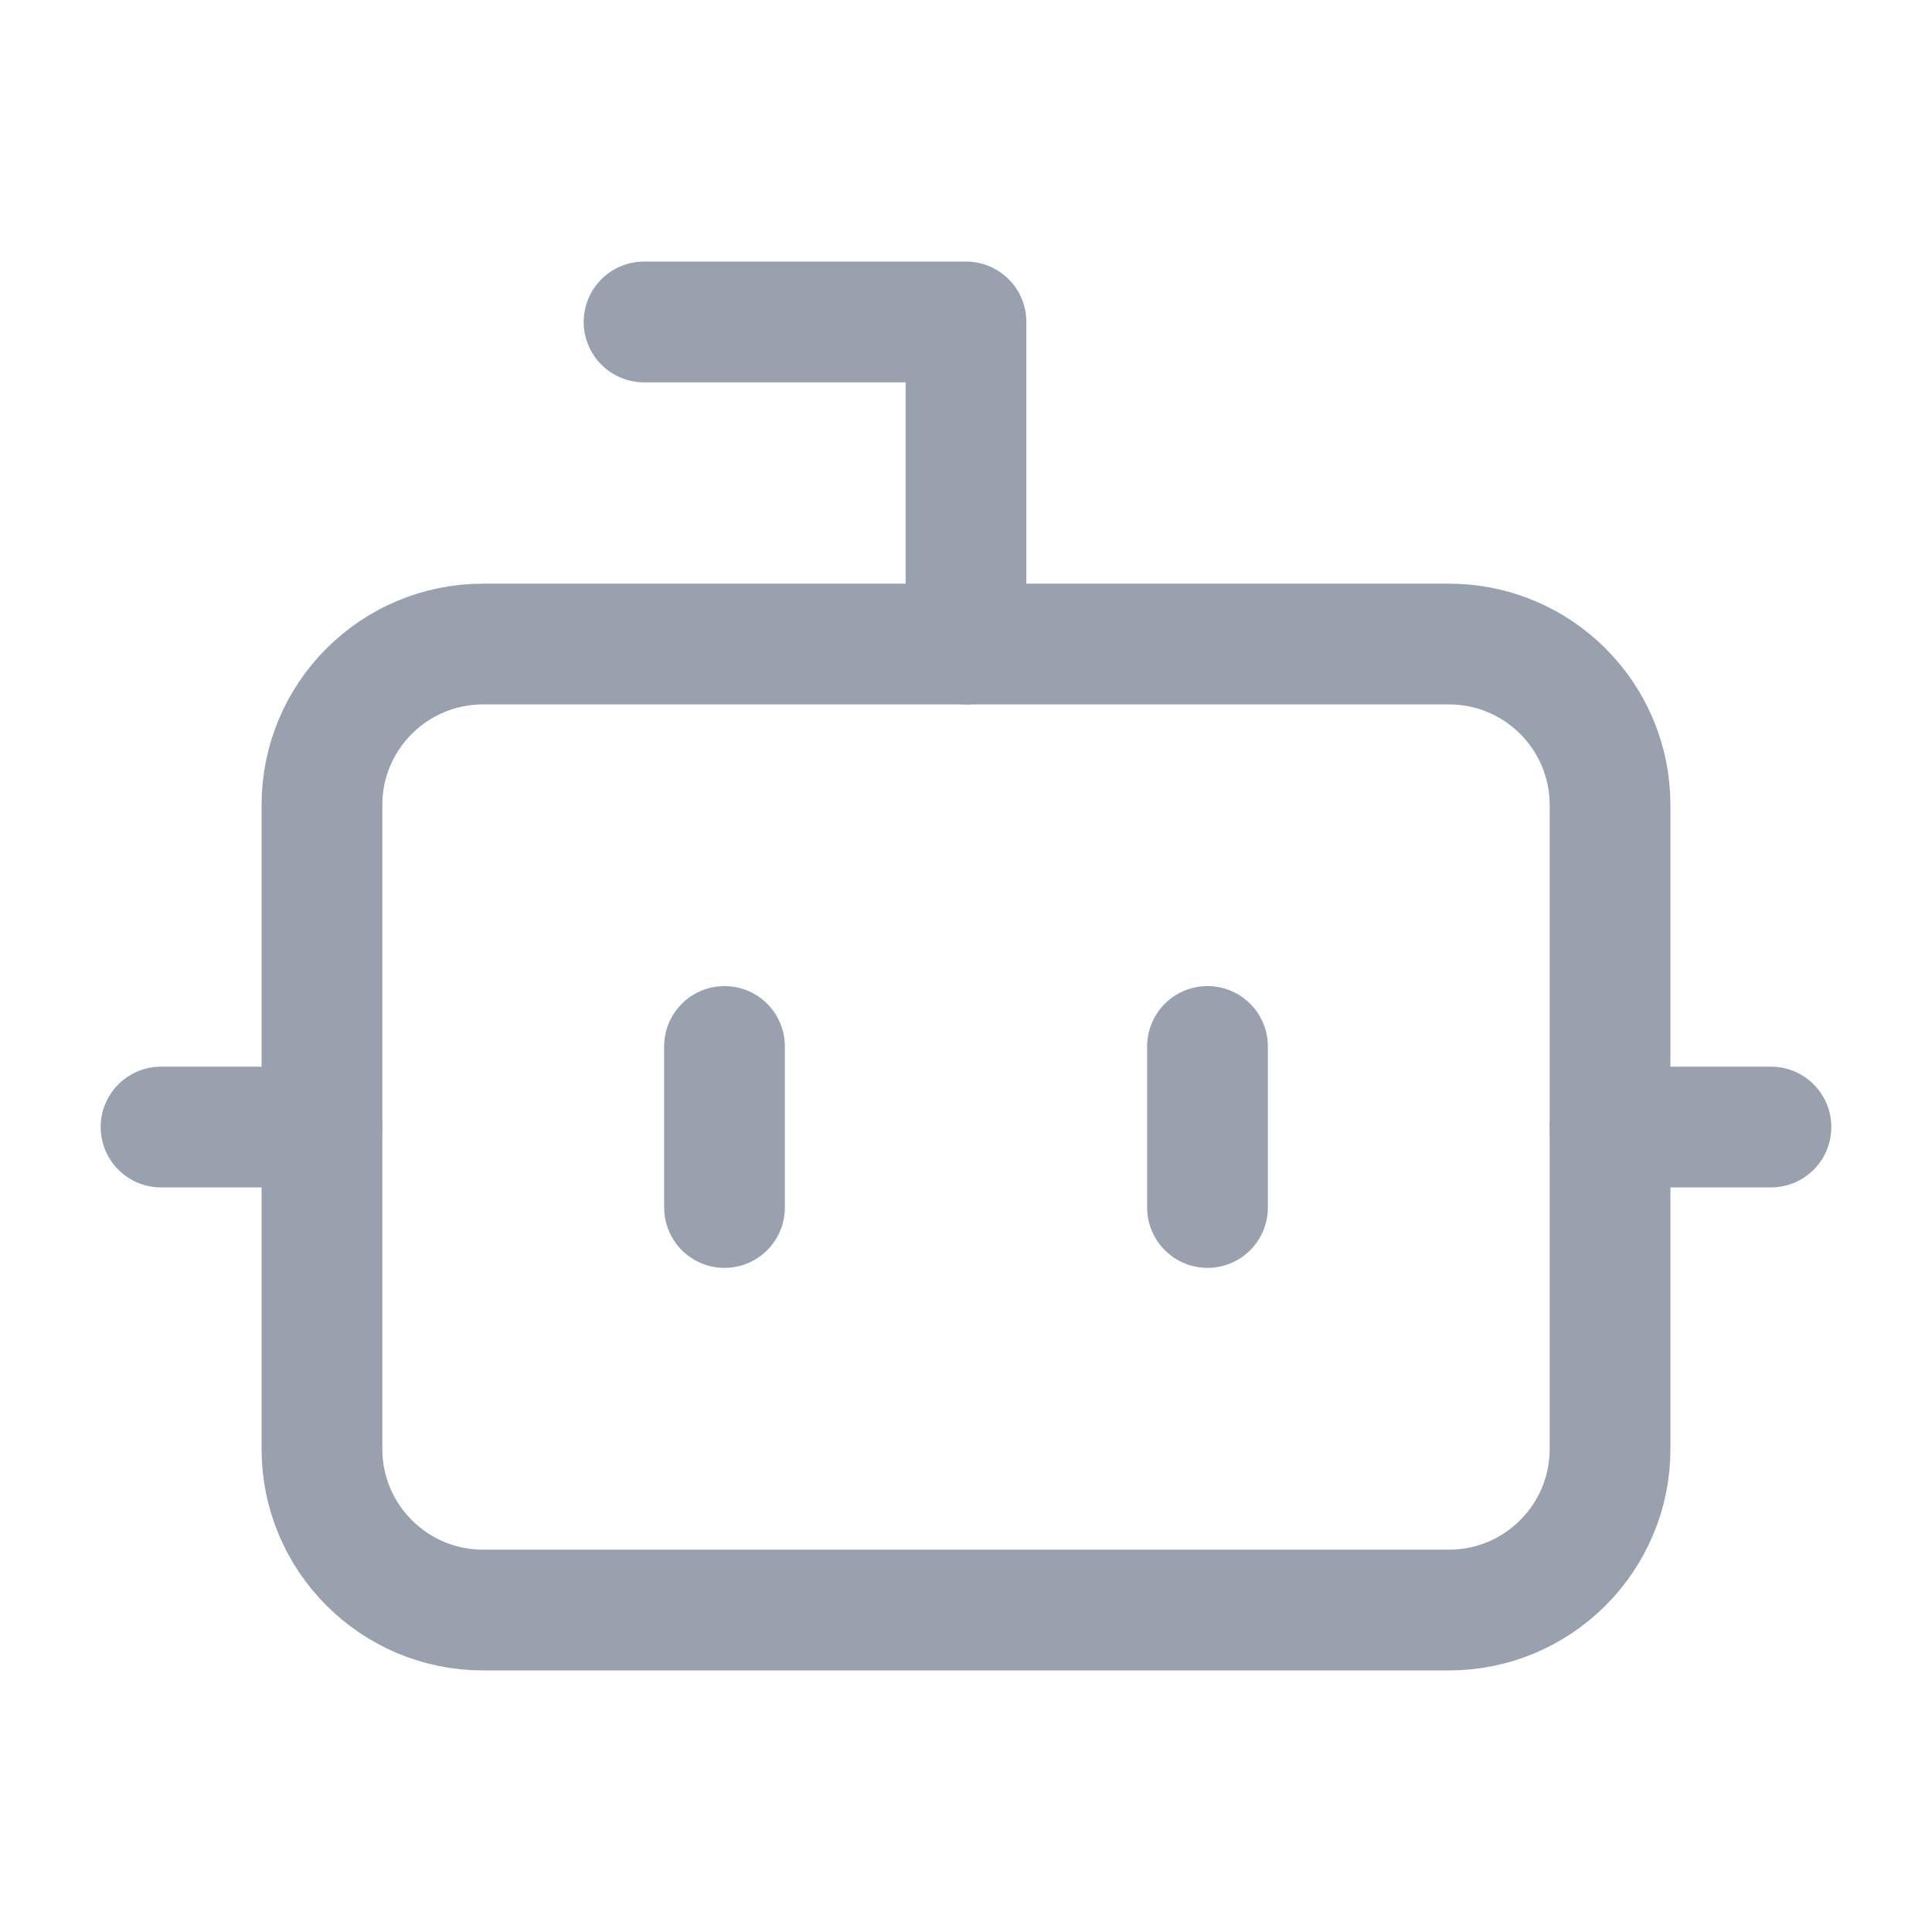
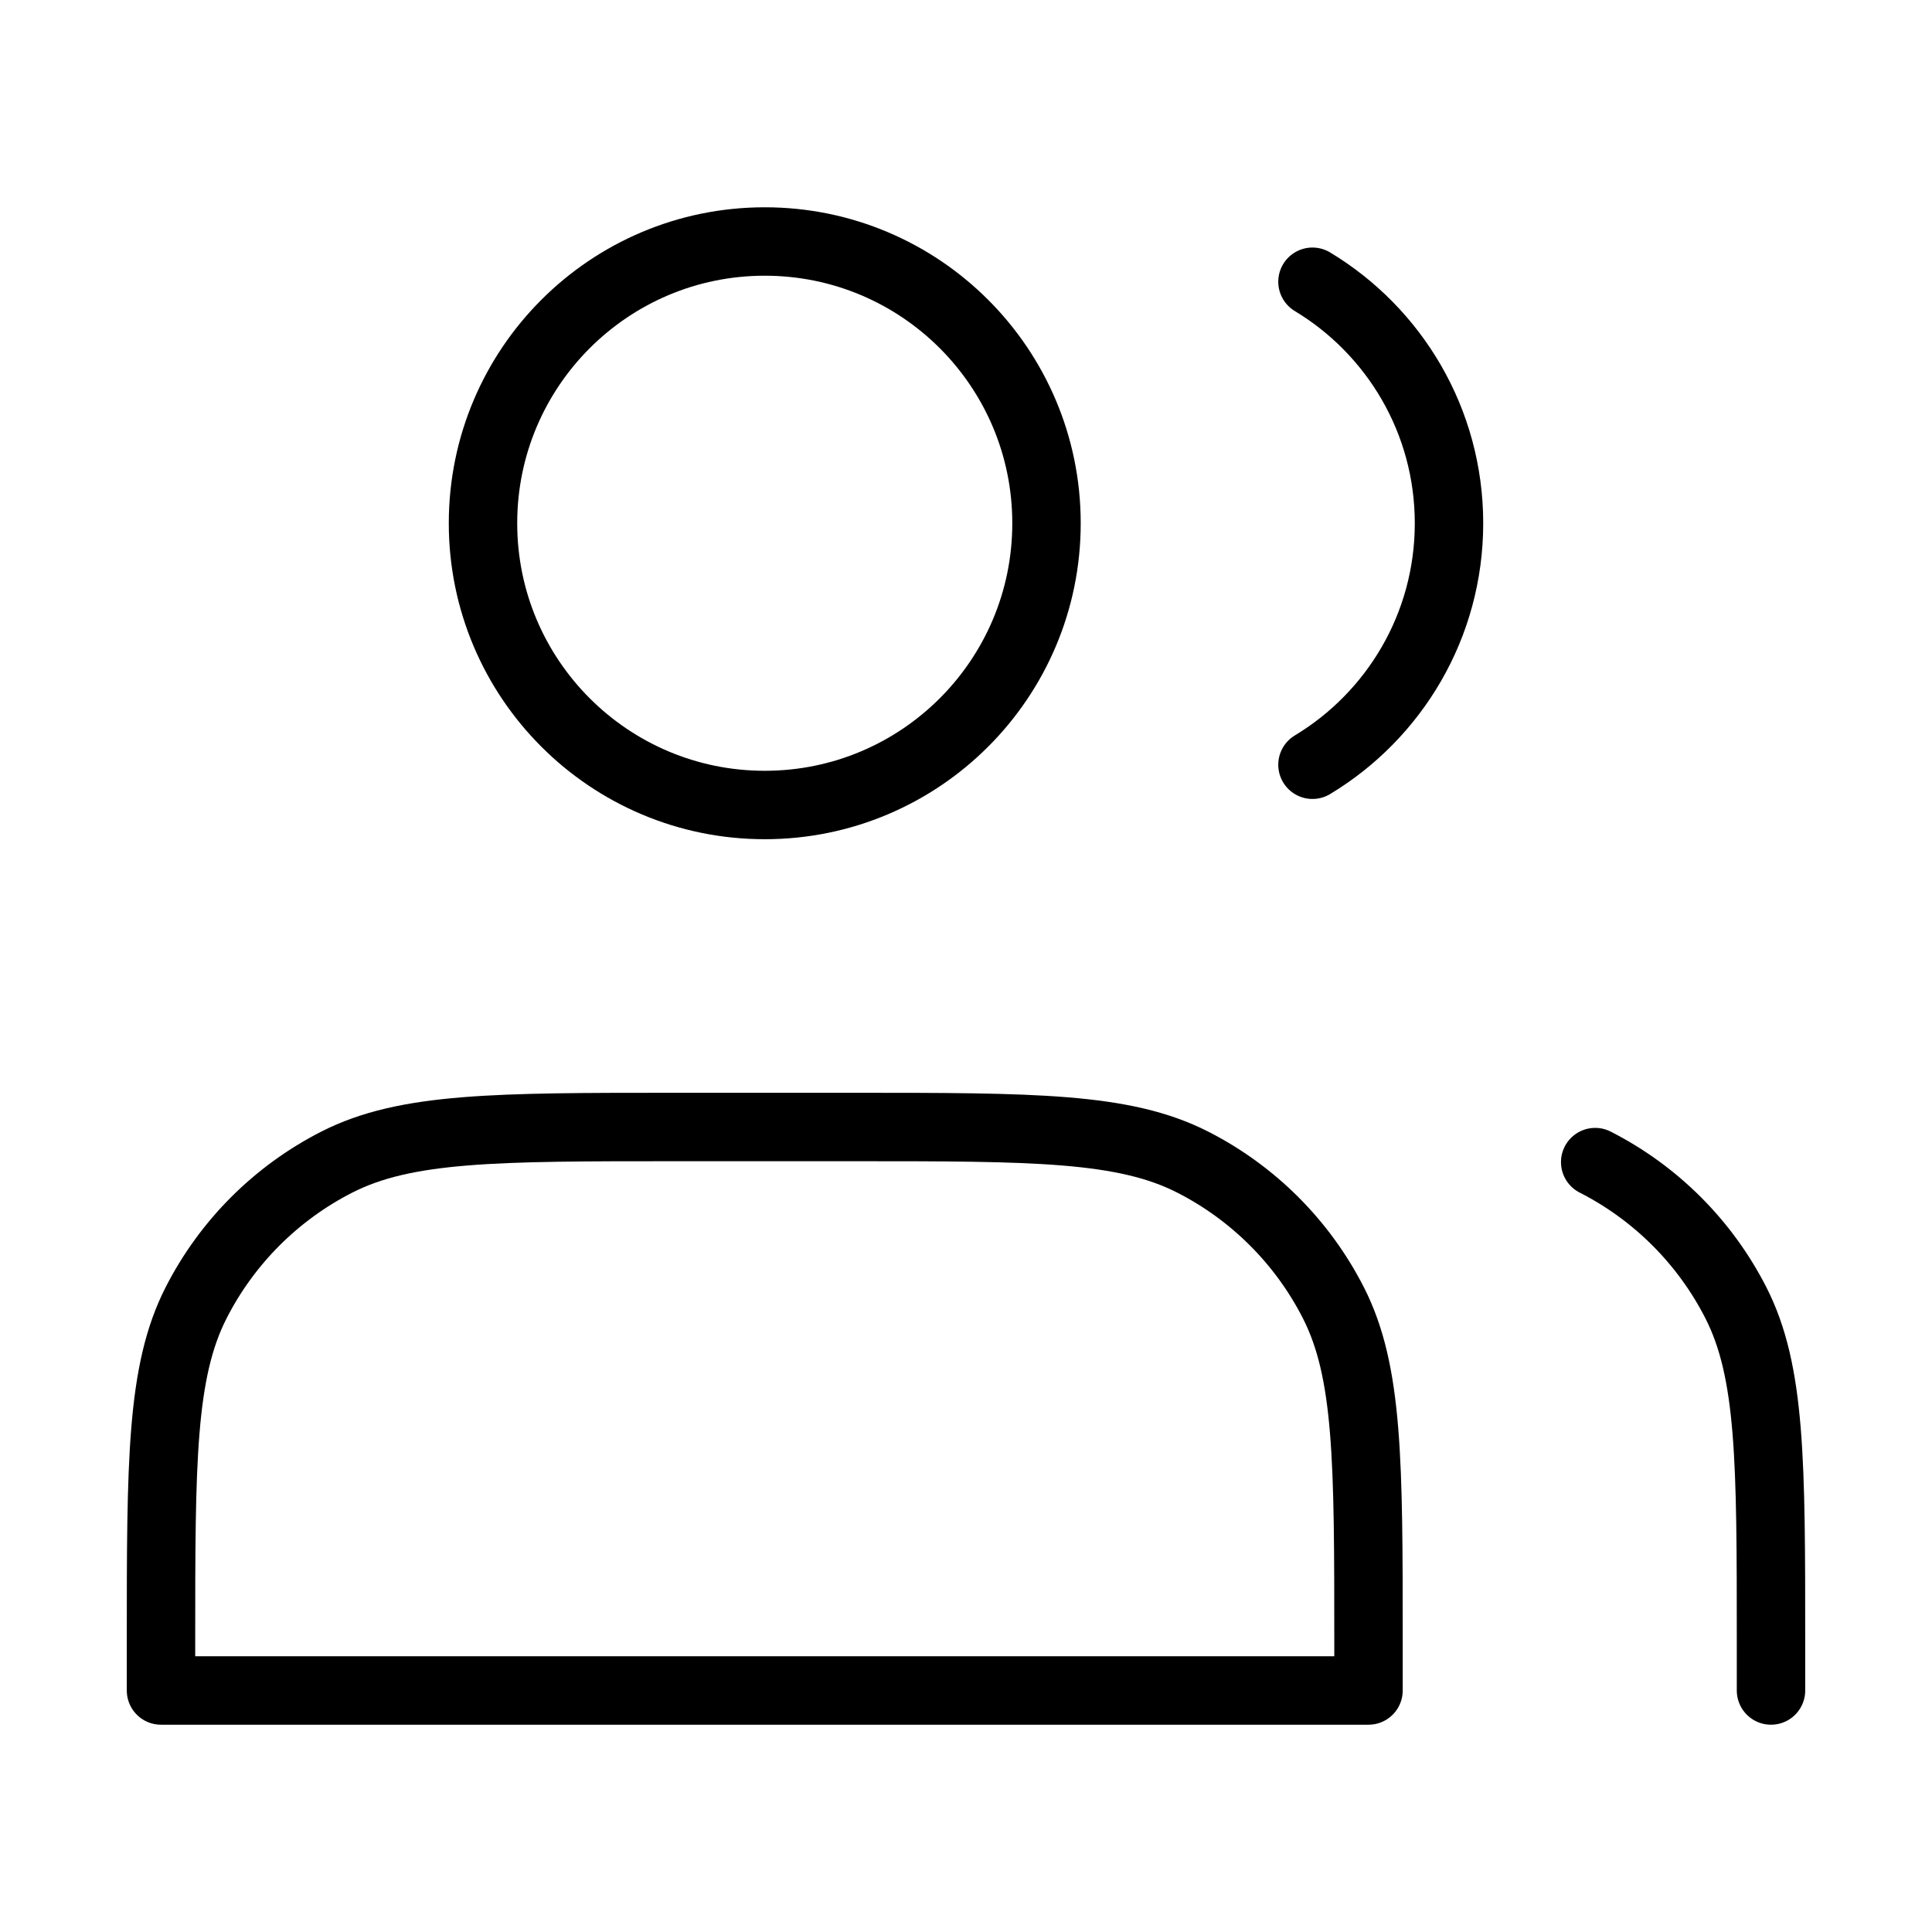
- <svg xmlns="http://www.w3.org/2000/svg" preserveAspectRatio="none" overflow="visible" style="display: block;" width="14" height="14" viewBox="0 0 14 14" fill="none">
-   <g id="Icon">
-     <path id="Vector" d="M7 4.667V2.333H4.667" stroke="#99A1AF" stroke-width="0.875" stroke-linecap="round" stroke-linejoin="round" />
-     <path id="Vector_2" d="M10.5 4.667H3.5C2.856 4.667 2.333 5.189 2.333 5.833V10.5C2.333 11.144 2.856 11.667 3.5 11.667H10.5C11.144 11.667 11.667 11.144 11.667 10.5V5.833C11.667 5.189 11.144 4.667 10.5 4.667Z" stroke="#99A1AF" stroke-width="0.875" stroke-linecap="round" stroke-linejoin="round" />
-     <path id="Vector_3" d="M1.167 8.167H2.333" stroke="#99A1AF" stroke-width="0.875" stroke-linecap="round" stroke-linejoin="round" />
-     <path id="Vector_4" d="M11.667 8.167H12.833" stroke="#99A1AF" stroke-width="0.875" stroke-linecap="round" stroke-linejoin="round" />
-     <path id="Vector_5" d="M8.75 7.583V8.75" stroke="#99A1AF" stroke-width="0.875" stroke-linecap="round" stroke-linejoin="round" />
-     <path id="Vector_6" d="M5.25 7.583V8.75" stroke="#99A1AF" stroke-width="0.875" stroke-linecap="round" stroke-linejoin="round" />
-   </g>
+ <svg xmlns="http://www.w3.org/2000/svg" width="17" height="17" viewBox="0 0 48 48" fill="none">
+   <path d="M19 20C22.866 20 26 16.866 26 13C26 9.134 22.866 6 19 6C15.134 6 12 9.134 12 13C12 16.866 15.134 20 19 20Z" fill="none" stroke="currentColor" stroke-width="1.7" stroke-linecap="round" stroke-linejoin="round" />
+   <path d="M32.608 7C34.641 8.225 36 10.454 36 13C36 15.546 34.641 17.775 32.608 19" stroke="currentColor" stroke-width="1.7" stroke-linecap="round" stroke-linejoin="round" />
+   <path d="M4 40.8V42H34V40.8C34 36.32 34 34.079 33.128 32.368C32.361 30.863 31.137 29.639 29.632 28.872C27.921 28 25.68 28 21.2 28H16.8C12.32 28 10.079 28 8.368 28.872C6.863 29.639 5.639 30.863 4.872 32.368C4 34.079 4 36.32 4 40.8Z" fill="none" stroke="currentColor" stroke-width="1.7" stroke-linecap="round" stroke-linejoin="round" />
+   <path d="M44 42V40.8C44 36.32 44 34.08 43.128 32.368C42.361 30.863 41.137 29.639 39.632 28.872" stroke="currentColor" stroke-width="1.7" stroke-linecap="round" stroke-linejoin="round" />
</svg>
